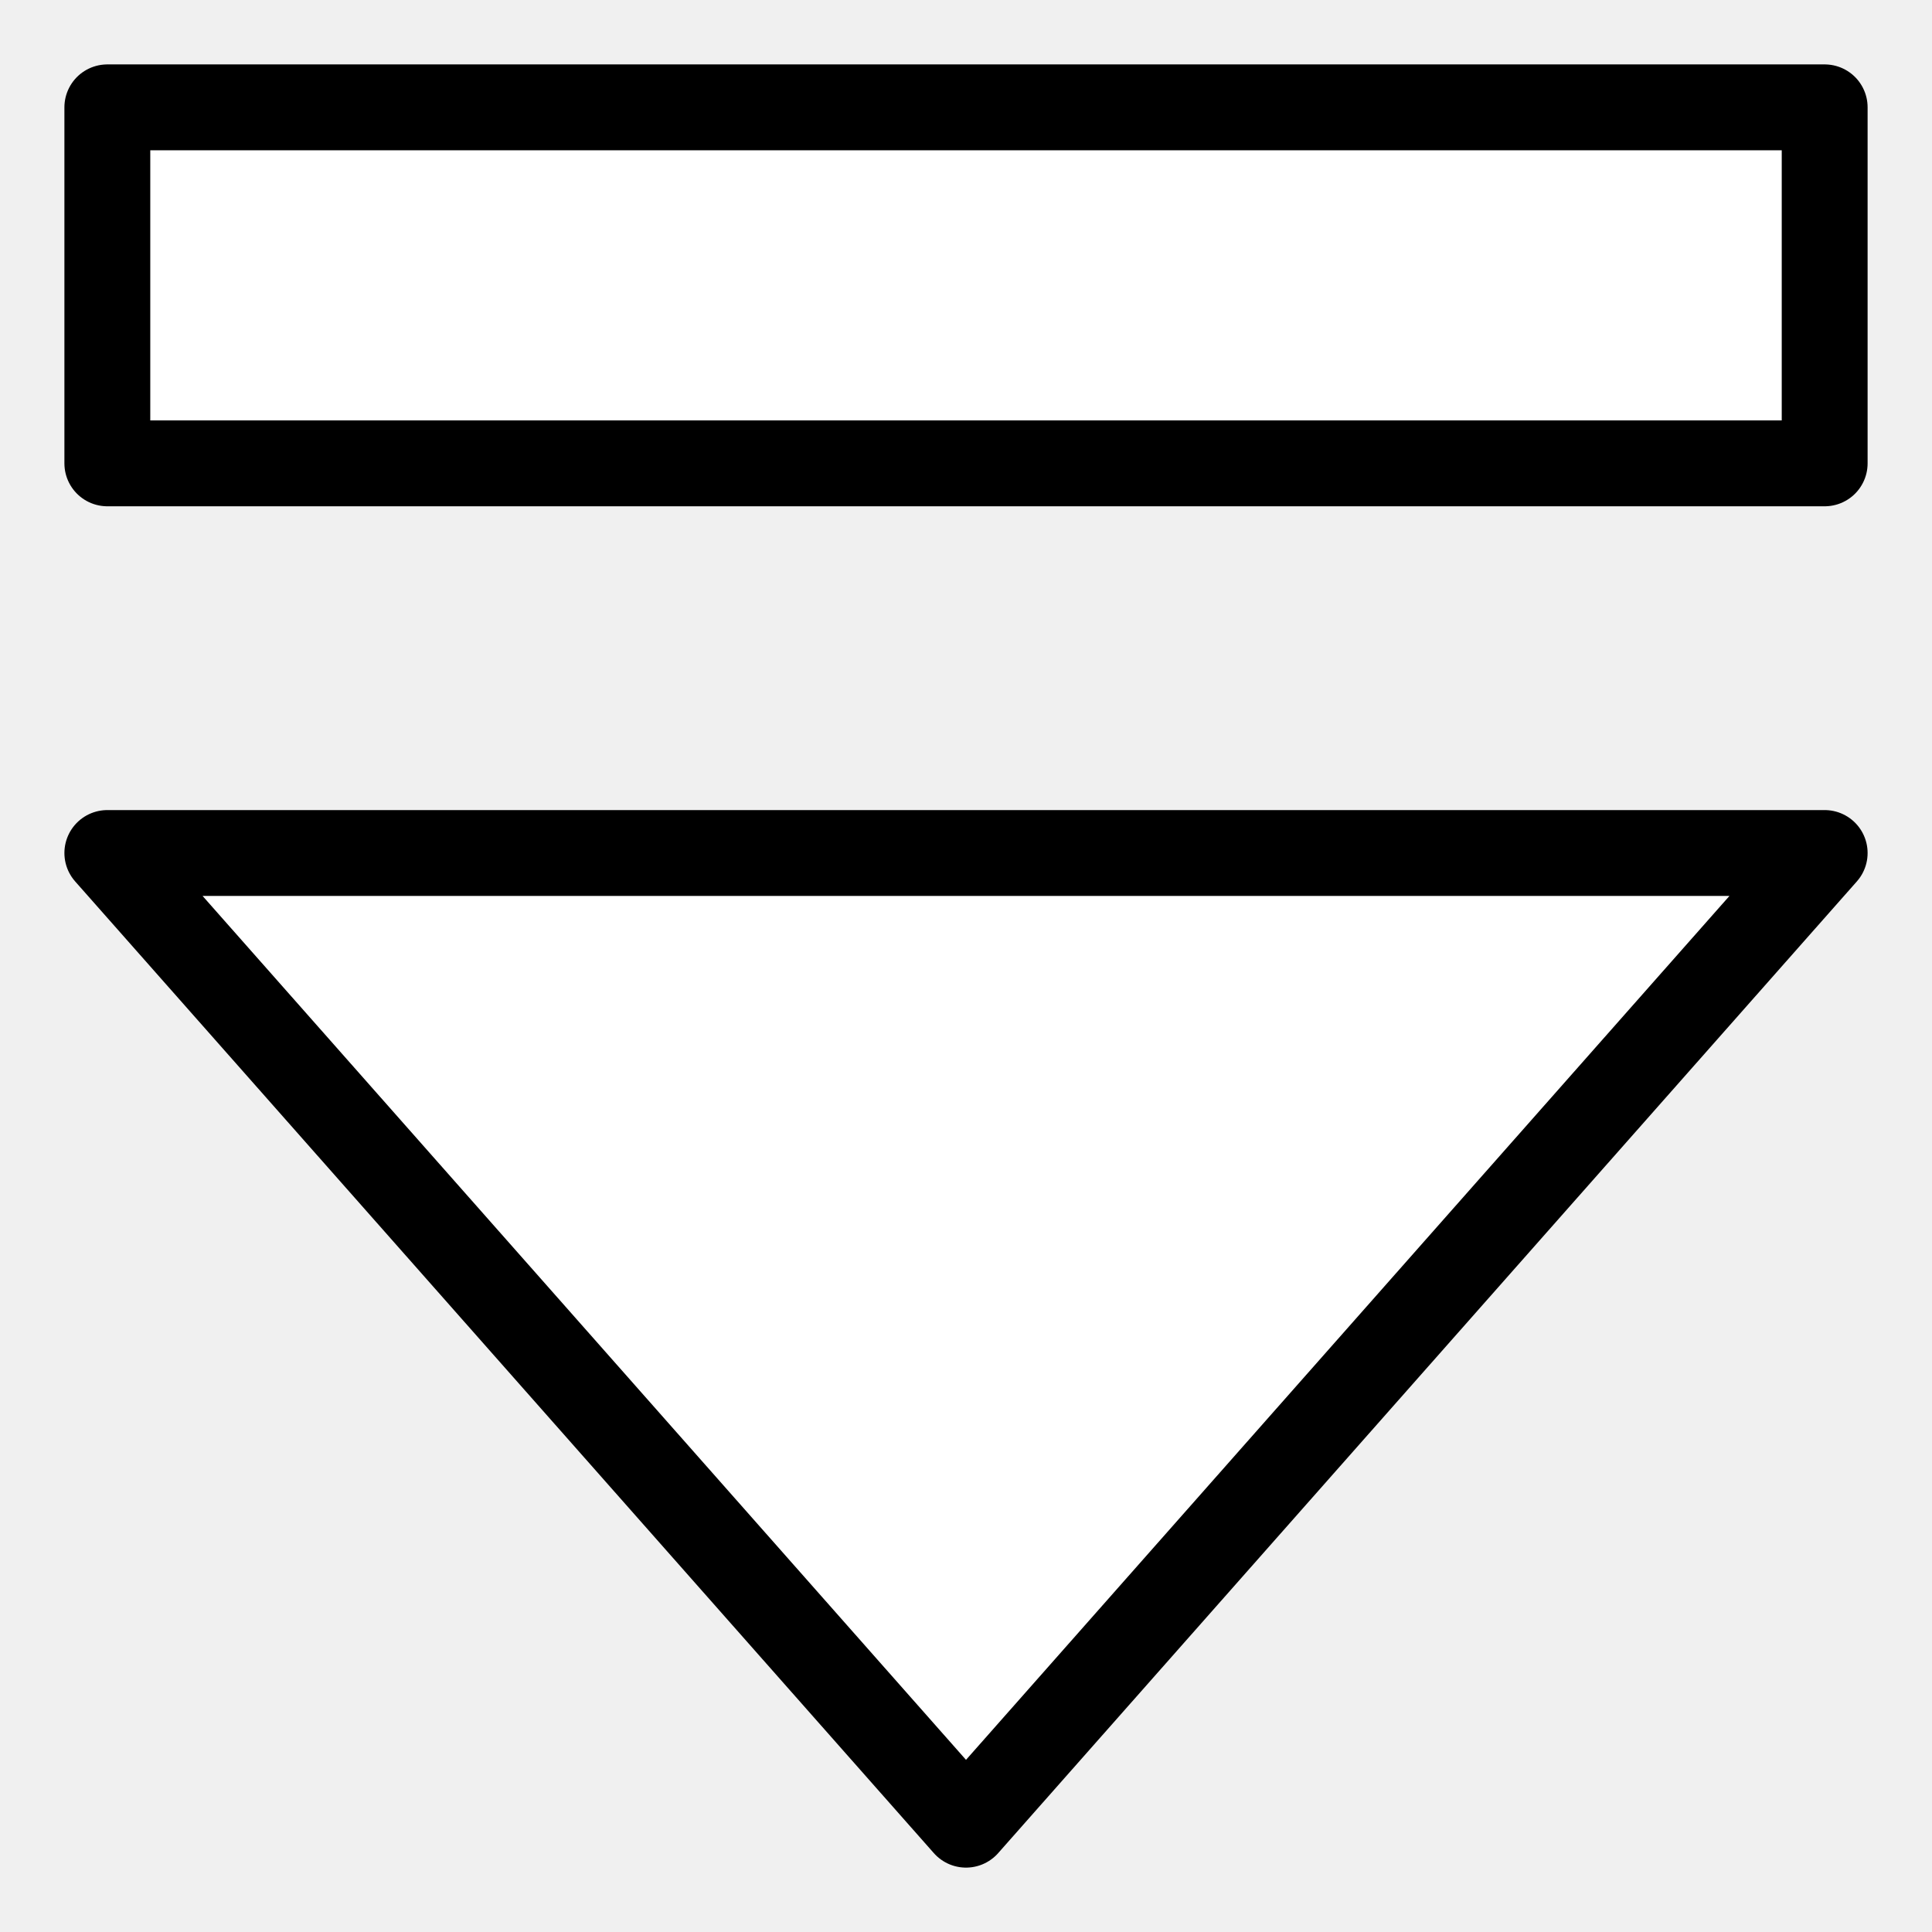
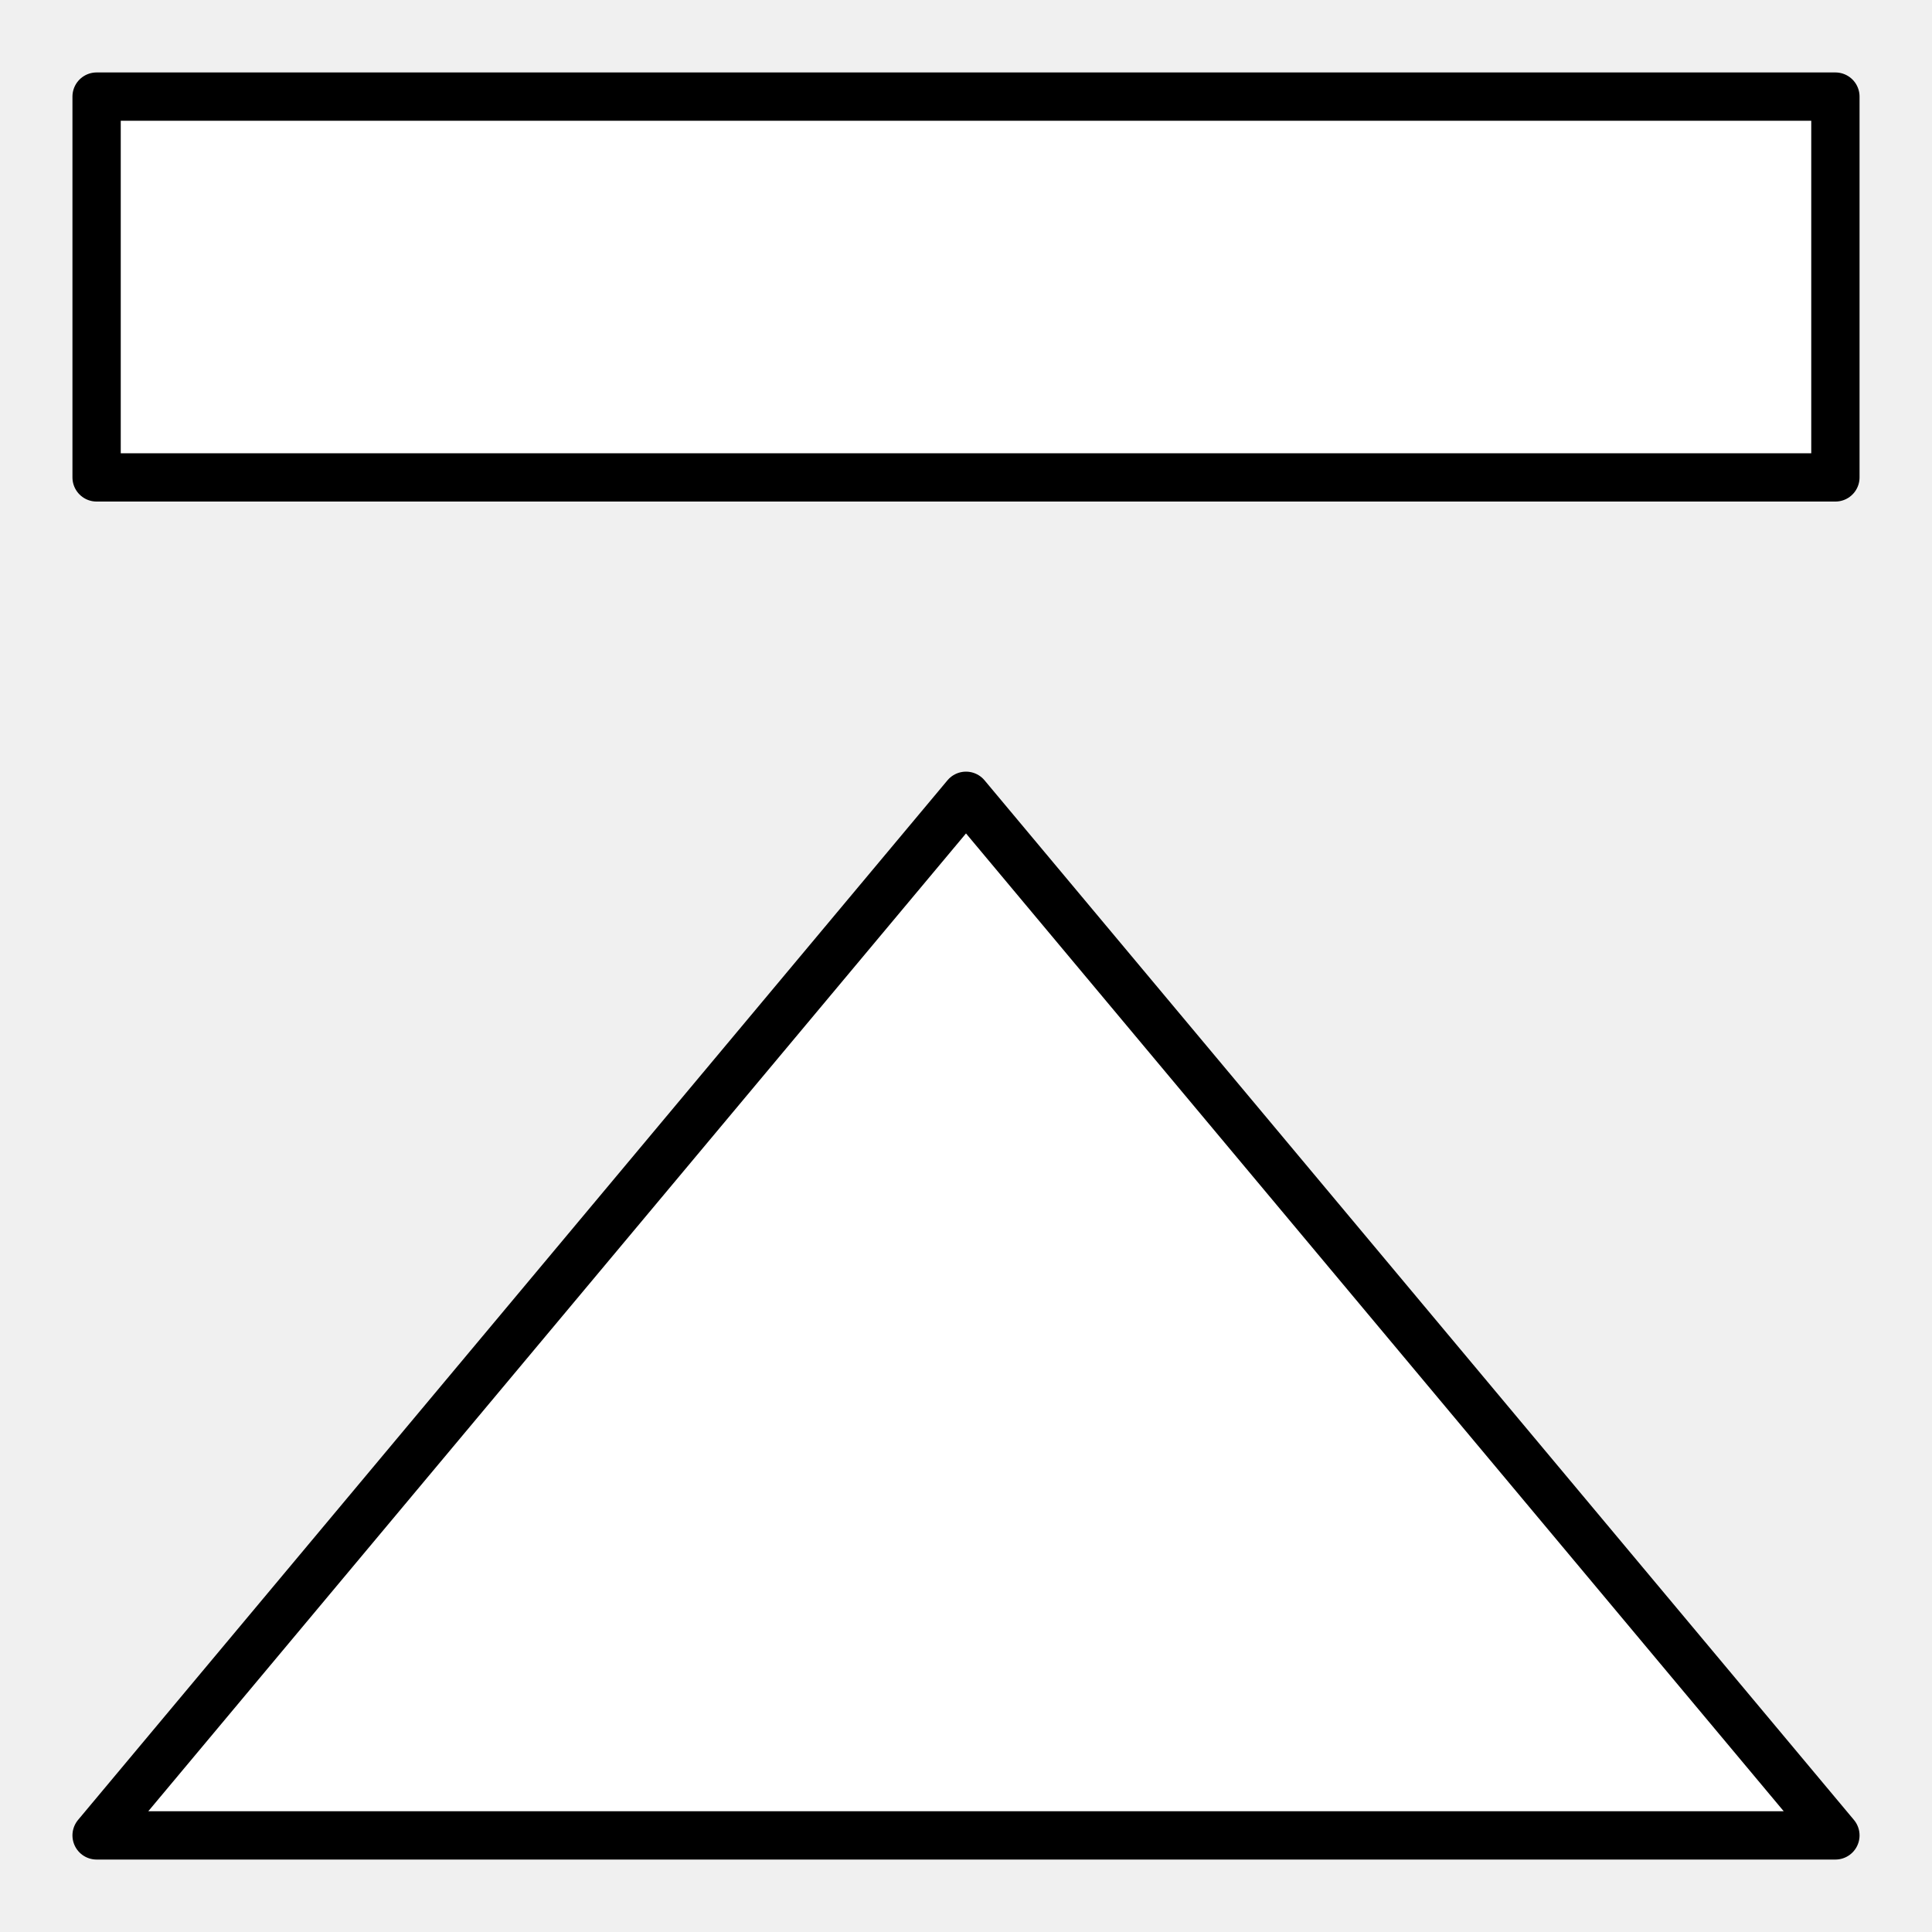
- <svg xmlns="http://www.w3.org/2000/svg" width="11.25" height="11.25" viewBox="-942.215 -3693.247 11.25 11.25">
+ <svg xmlns="http://www.w3.org/2000/svg" viewBox="-912 -3690 10 10" width="10" height="10">
  <g fill="none">
-     <path fill="#fff" d="M-941.59-3692.622h10v2.073h-10z" />
-     <path stroke="#000" stroke-linecap="round" stroke-linejoin="round" stroke-width=".5" d="M-941.59-3692.622h10v2.073h-10z" />
-     <path fill="#fff" d="m-931.59-3688.28-5 5.658-5-5.658Z" />
-     <path stroke="#000" stroke-linecap="round" stroke-linejoin="round" stroke-width=".5" d="m-931.59-3688.28-5 5.658-5-5.658Z" />
+     <path fill="#fff" d="M-911.5-3689.5h9v1.971h-9z" />
+     <path stroke="#000" stroke-linecap="round" stroke-linejoin="round" stroke-width=".25" d="M-911.5-3689.5h9v1.971h-9z" />
+     <path d="m-911.5-3680.5 4.5-5.381 4.5 5.381Z" fill="#fff" />
+     <path d="m-911.5-3680.5 4.5-5.381 4.5 5.381Z" stroke="#000" stroke-linecap="round" stroke-linejoin="round" stroke-width=".25" />
  </g>
</svg>
